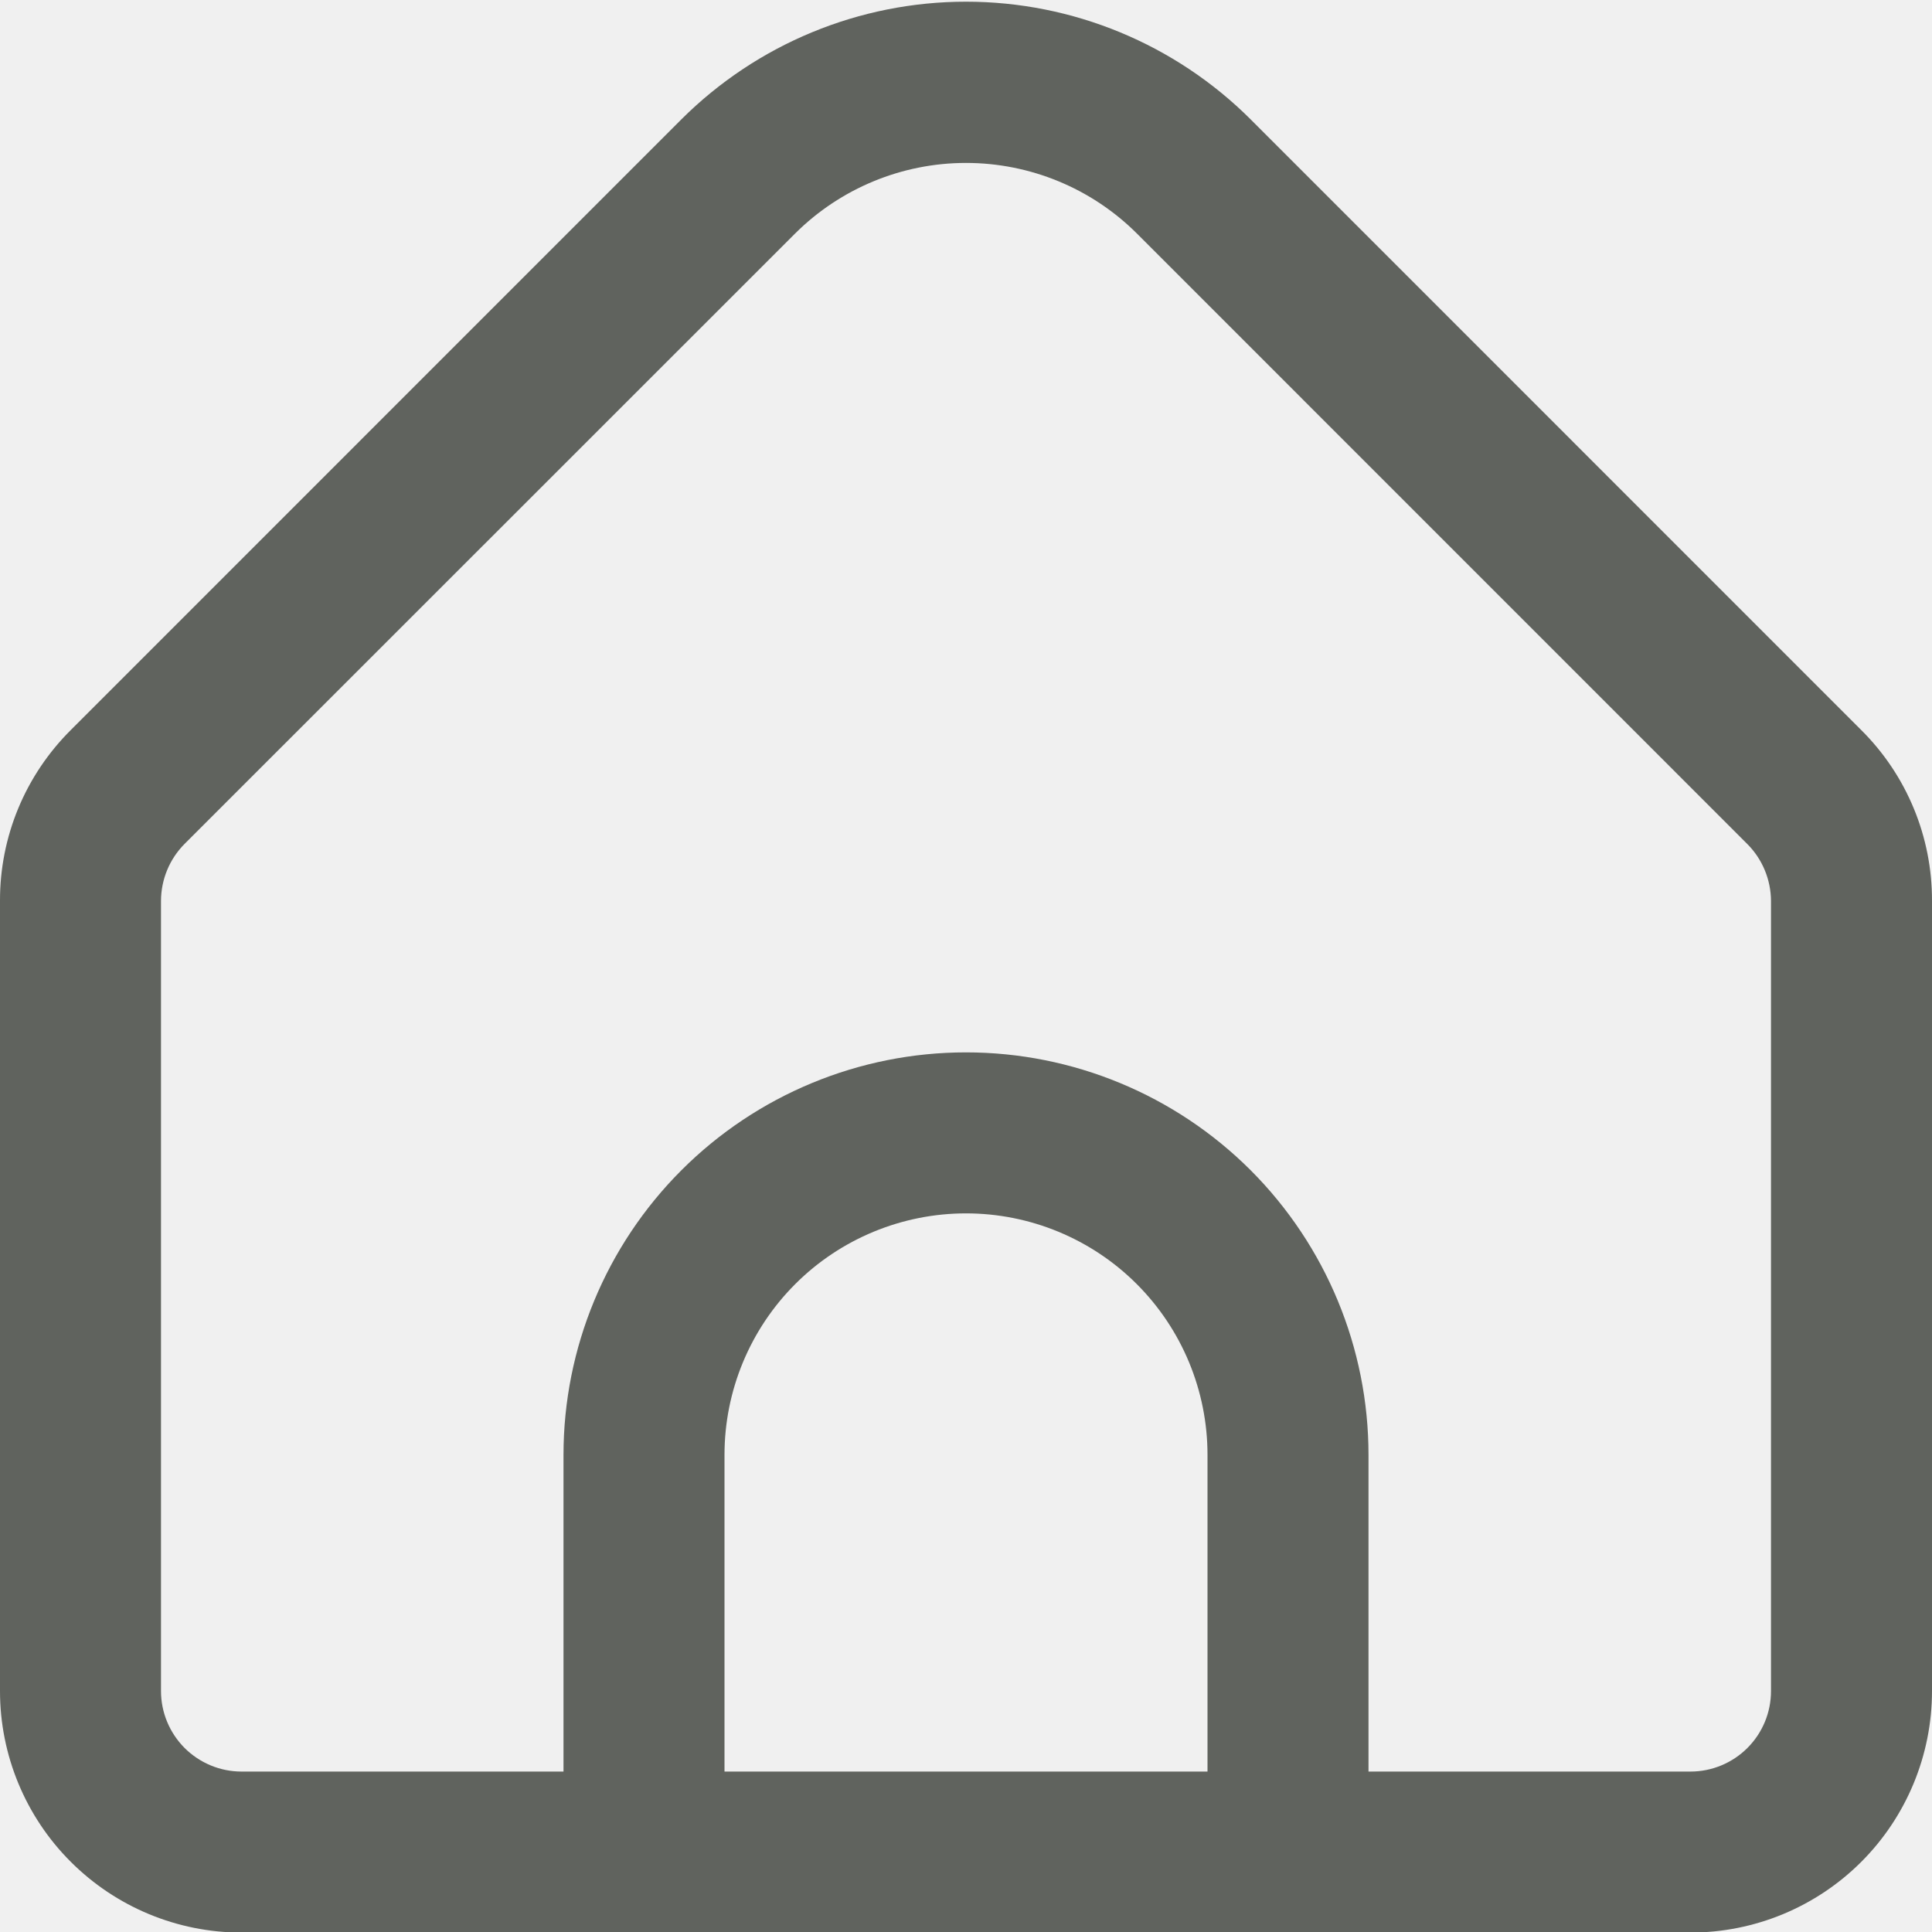
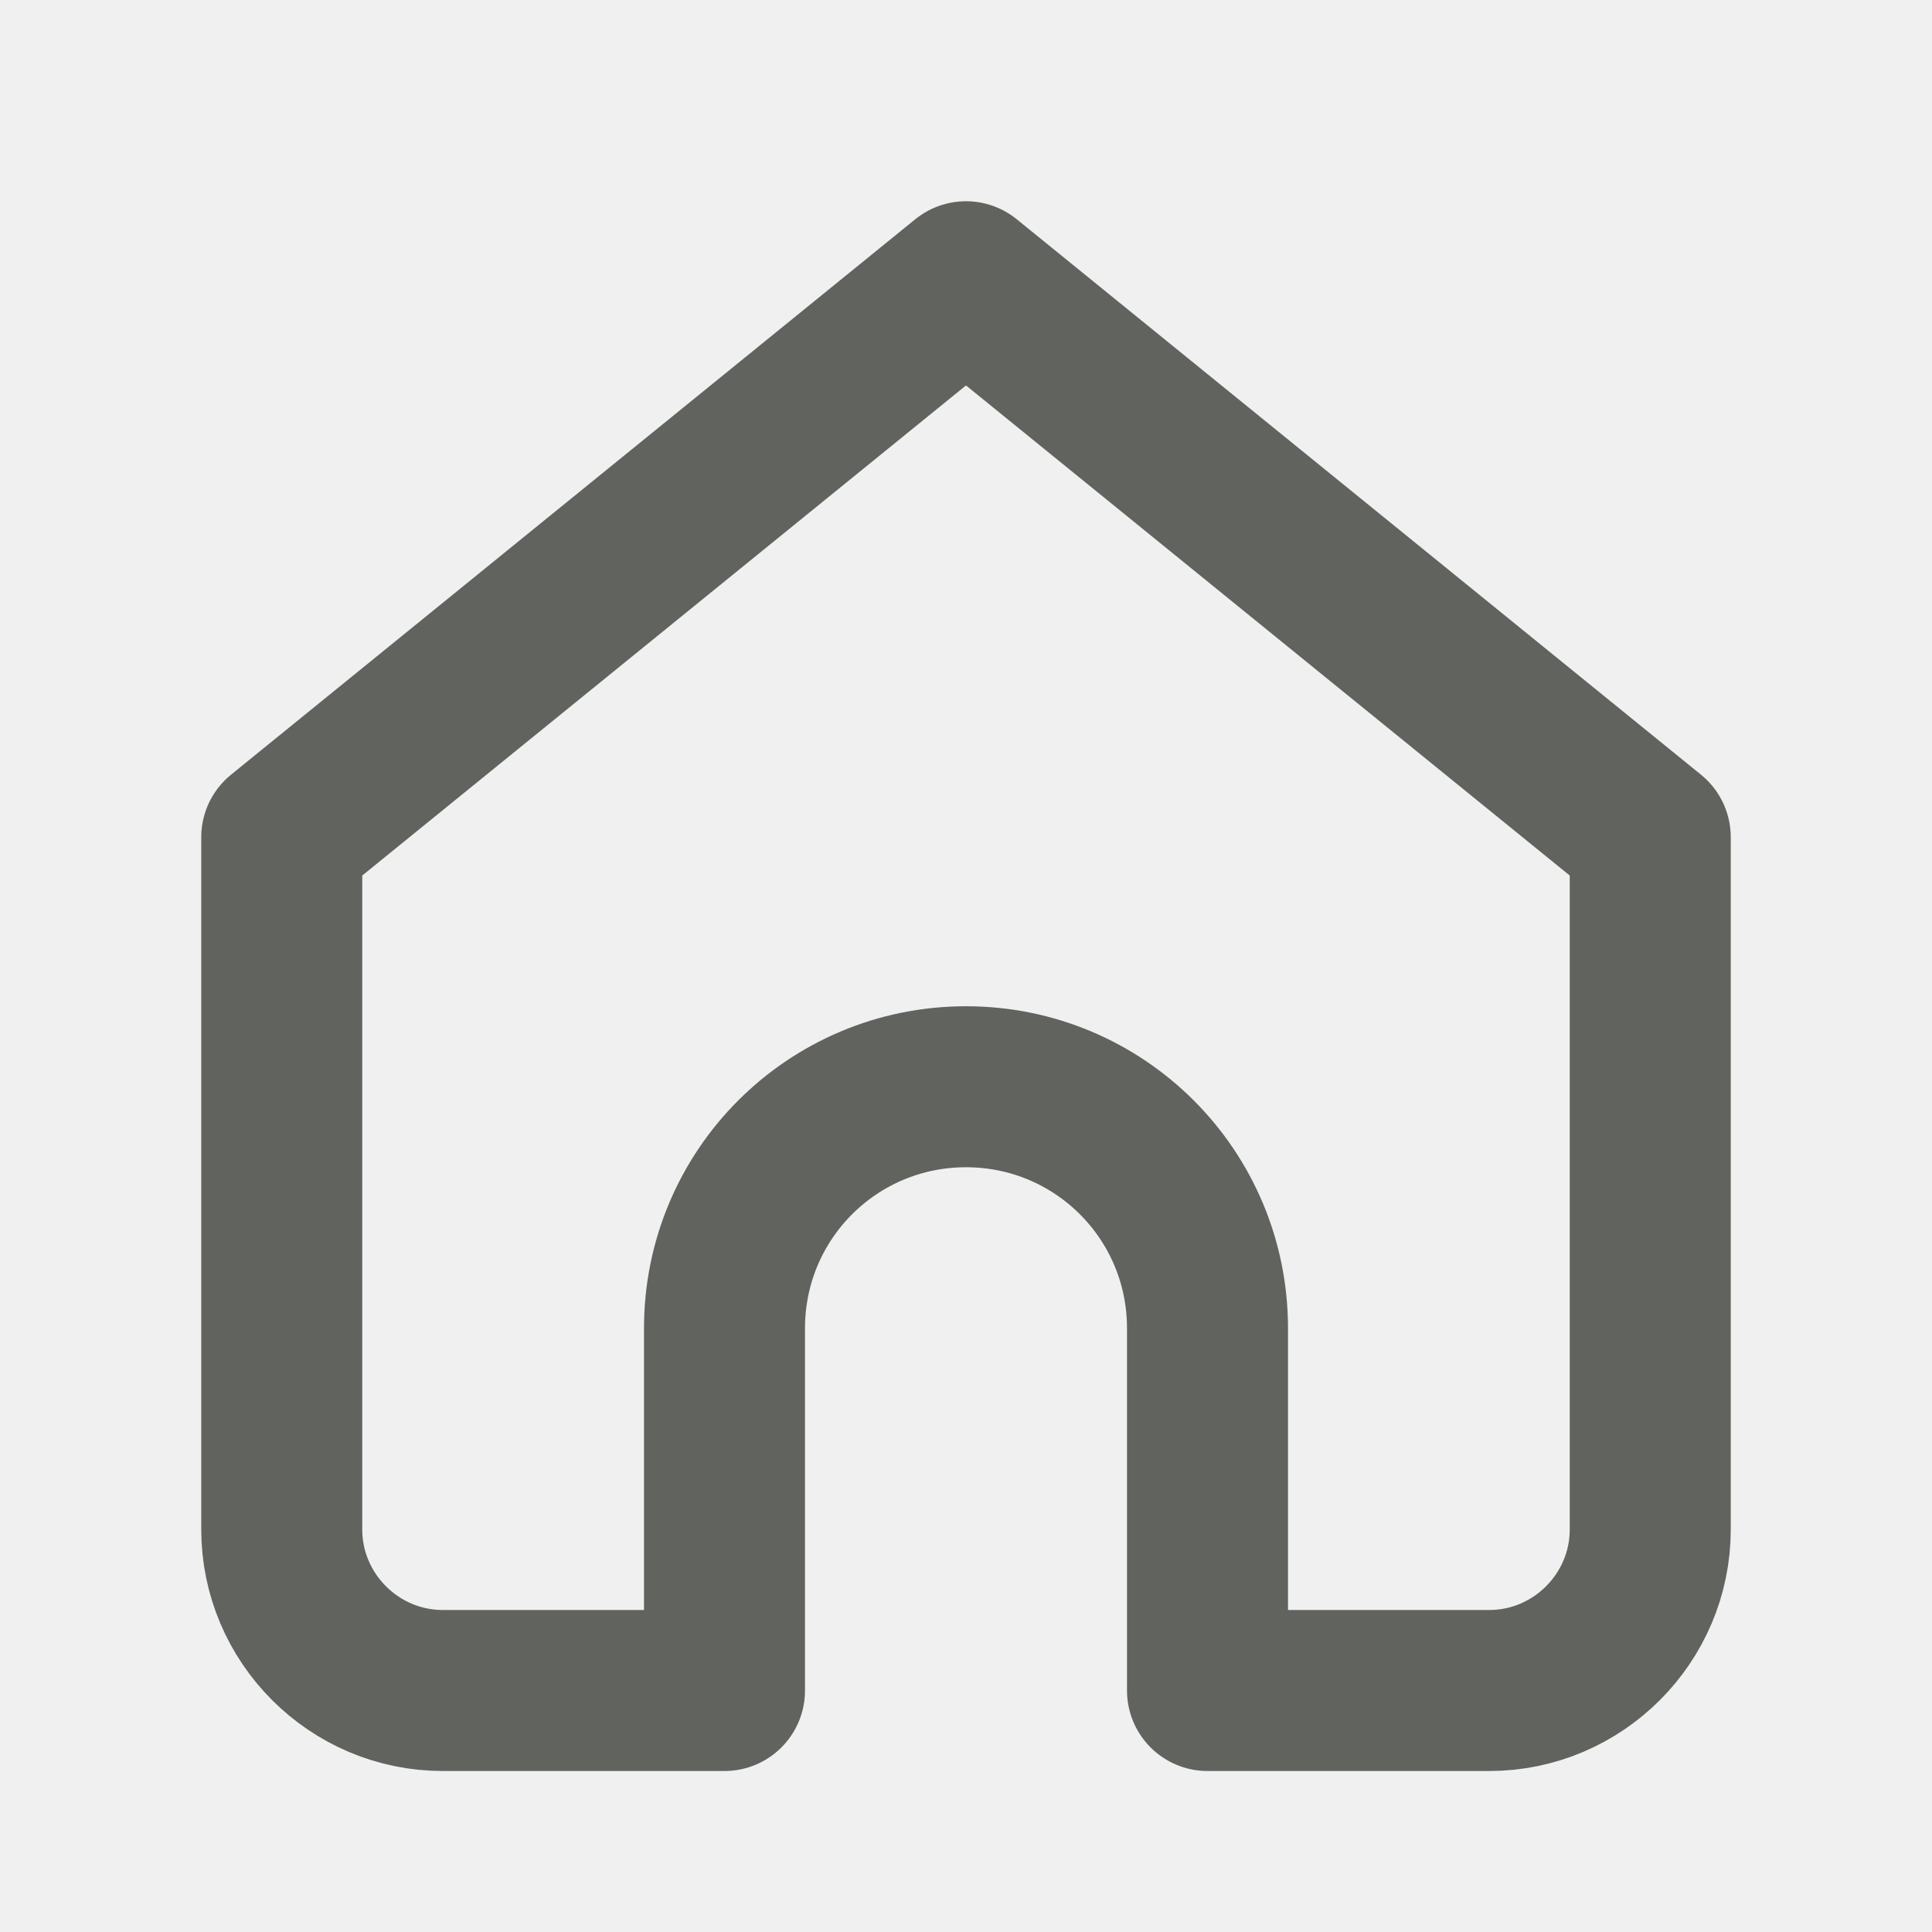
<svg xmlns="http://www.w3.org/2000/svg" width="24" height="24" viewBox="0 0 24 24" fill="none">
-   <g clip-path="url(#clip0_249_1286)">
-     <path d="M23.121 9.069L15.536 1.483C14.598 0.547 13.326 0.021 12 0.021C10.675 0.021 9.403 0.547 8.464 1.483L0.879 9.069C0.6 9.347 0.378 9.677 0.227 10.041C0.076 10.405 -0.001 10.796 0 11.19V21.007C0 21.802 0.316 22.566 0.879 23.128C1.442 23.691 2.205 24.007 3 24.007H21C21.796 24.007 22.559 23.691 23.122 23.128C23.684 22.566 24 21.802 24 21.007V11.19C24.001 10.796 23.924 10.405 23.773 10.041C23.622 9.677 23.401 9.347 23.121 9.069ZM15 22.007H9V18.073C9 17.277 9.316 16.514 9.879 15.951C10.441 15.389 11.205 15.073 12 15.073C12.796 15.073 13.559 15.389 14.121 15.951C14.684 16.514 15 17.277 15 18.073V22.007ZM22 21.007C22 21.272 21.895 21.526 21.707 21.714C21.52 21.901 21.265 22.007 21 22.007H17V18.073C17 16.747 16.473 15.475 15.536 14.537C14.598 13.6 13.326 13.073 12 13.073C10.674 13.073 9.402 13.6 8.465 14.537C7.527 15.475 7 16.747 7 18.073V22.007H3C2.735 22.007 2.481 21.901 2.293 21.714C2.106 21.526 2 21.272 2 21.007V11.19C2.001 10.925 2.106 10.671 2.293 10.483L9.878 2.9C10.442 2.339 11.205 2.024 12 2.024C12.796 2.024 13.559 2.339 14.122 2.9L21.707 10.486C21.893 10.673 21.998 10.926 22 11.19V21.007Z" fill="#60635E" />
-   </g>
-   <defs>
-     <clipPath id="clip0_249_1286">
-       <rect width="24" height="24" fill="white" />
-     </clipPath>
-   </defs>
+   <path d="M3.5 10.4L12 3.5L20.5 10.4V19C20.5 20.1 19.6 21 18.5 21H15V16.5C15 14.84 13.66 13.5 12 13.5C10.34 13.5 9 14.84 9 16.5V21H5.5C4.4 21 3.5 20.1 3.5 19V10.4Z" stroke="#60635E" stroke-width="2" stroke-linecap="round" stroke-linejoin="round" />
</svg>
